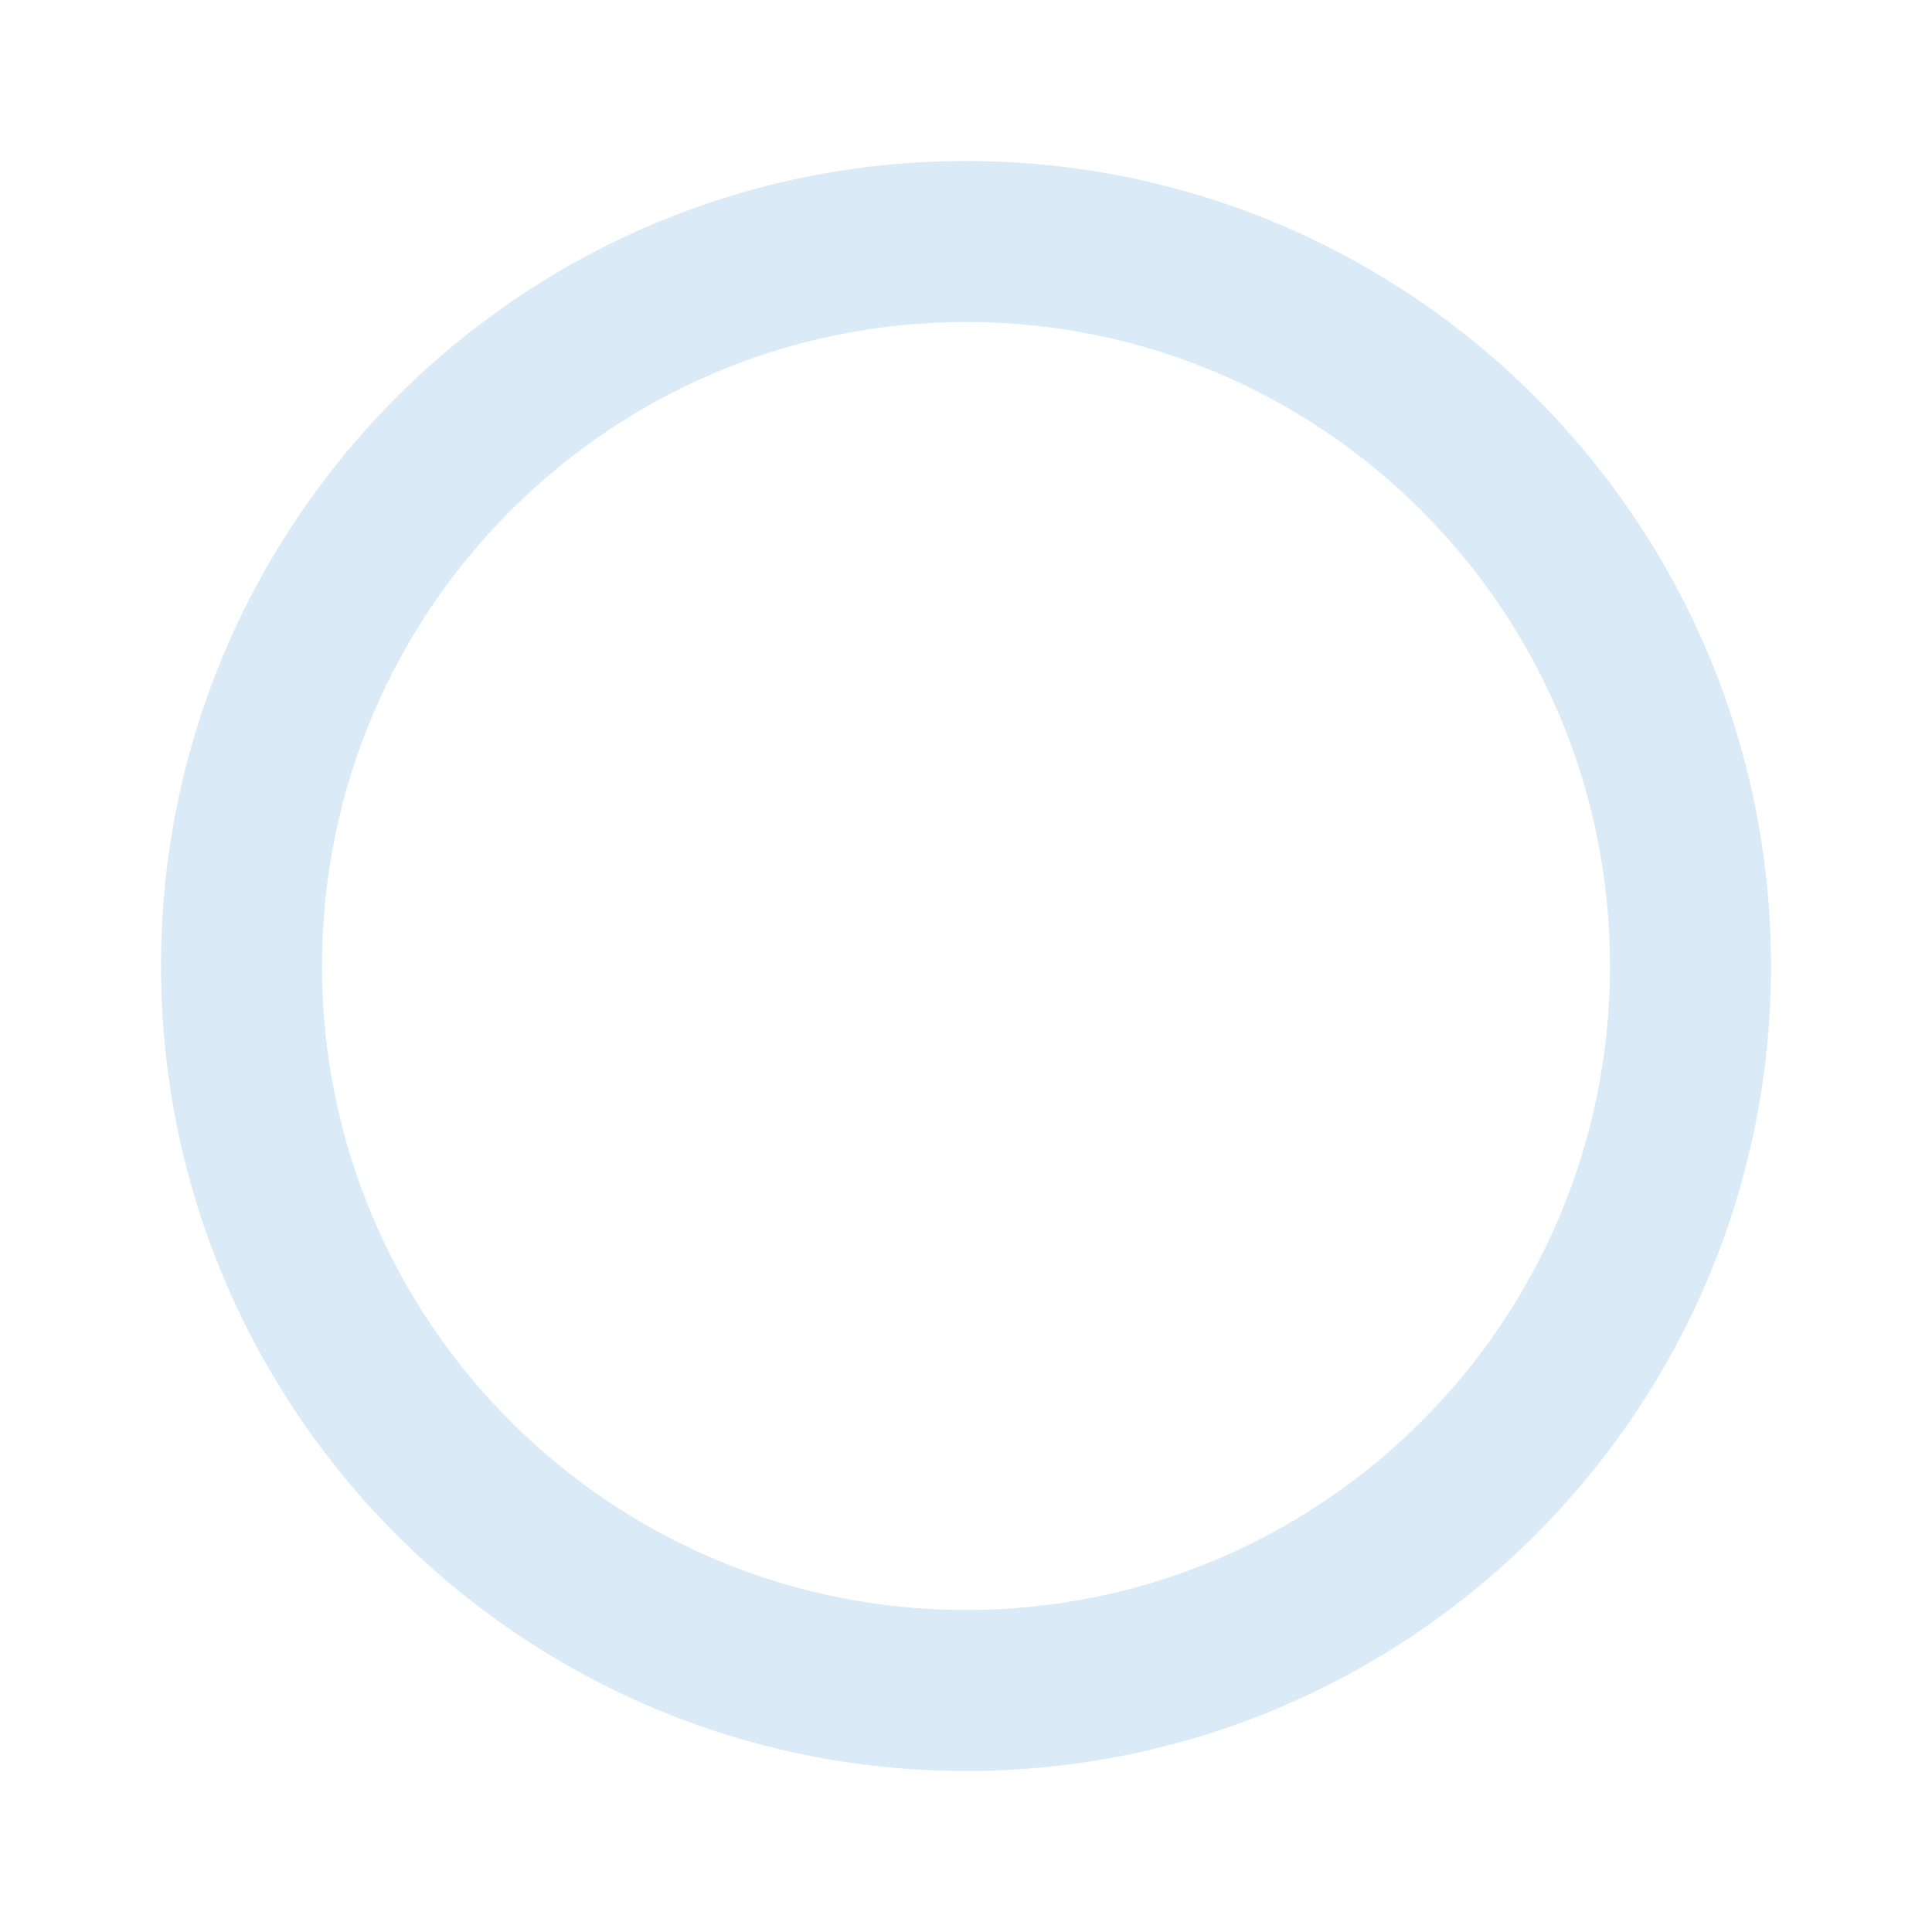
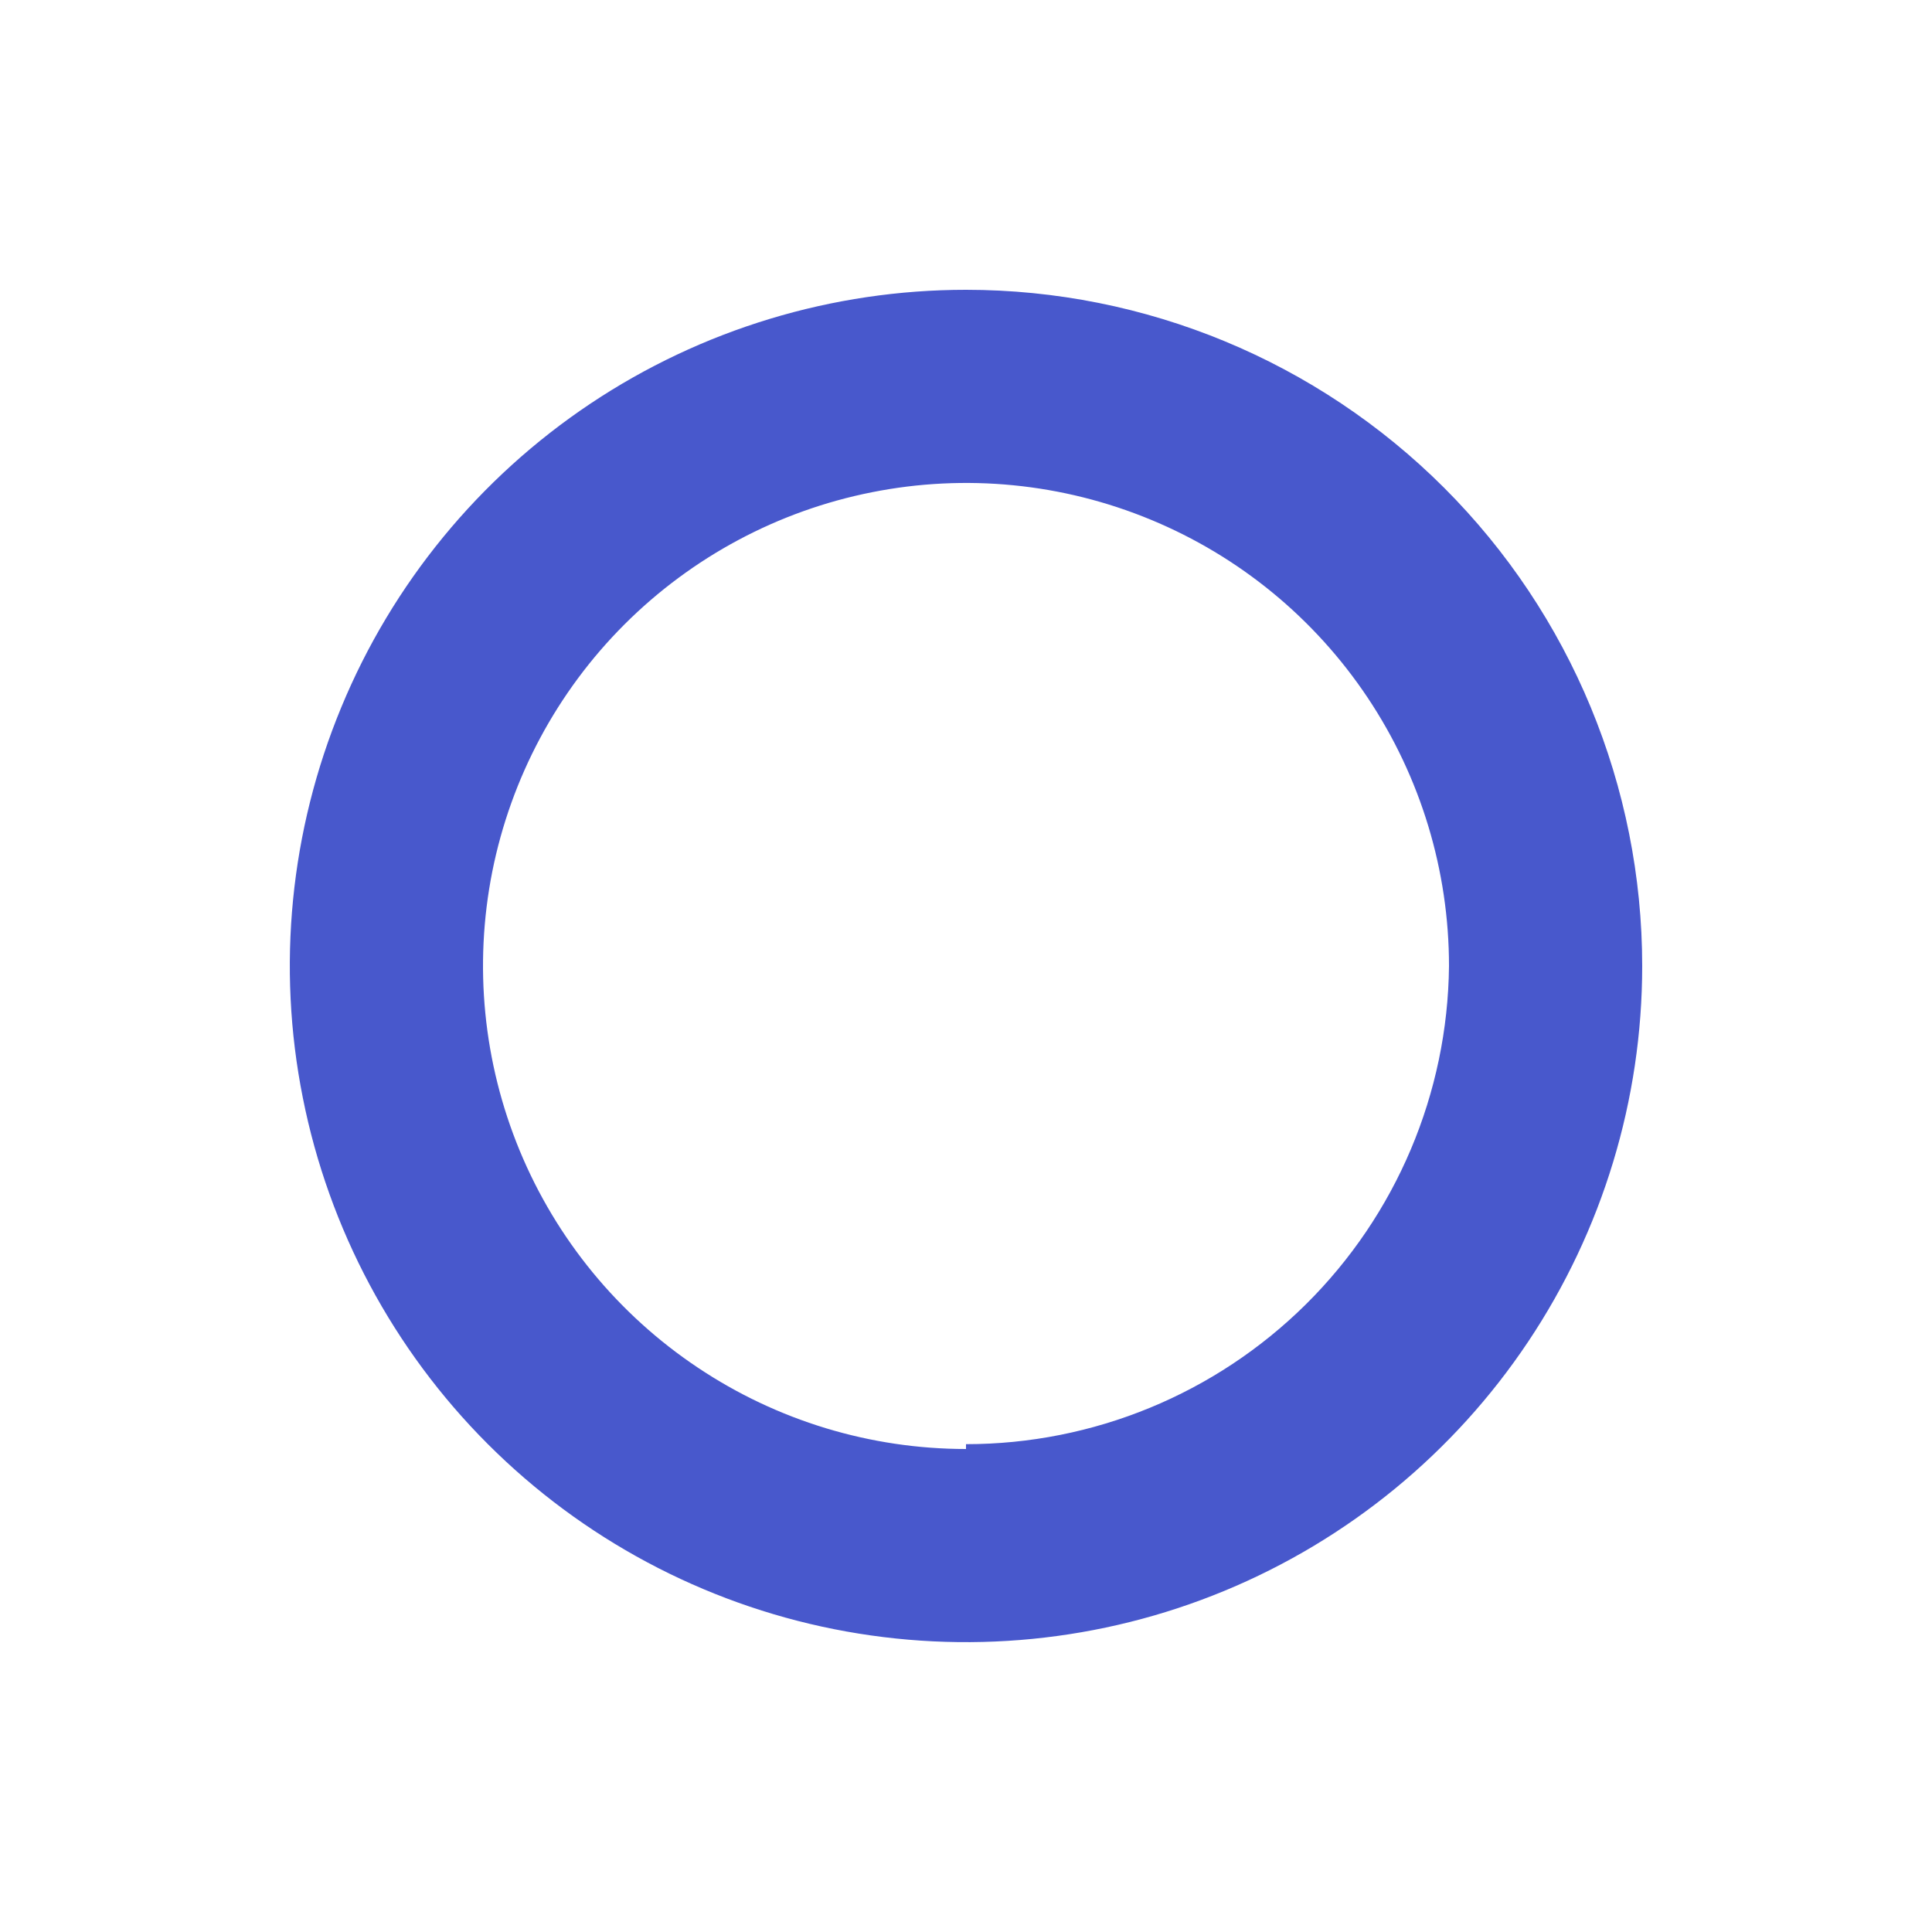
<svg xmlns="http://www.w3.org/2000/svg" width="24" height="24" viewBox="0 0 24 24" fill="none">
-   <path d="M12 2C6.48 2 2 6.48 2 12C2 17.52 6.48 22 12 22C17.52 22 22 17.52 22 12C22 6.48 17.52 2 12 2ZM12 20C7.58 20 4 16.42 4 12C4 7.58 7.58 4 12 4C16.42 4 20 7.58 20 12C20 16.42 16.42 20 12 20Z" fill="#DAEBF7" />
+   <path d="M12 3.6C10.339 3.6 8.715 4.092 7.333 5.015C5.952 5.938 4.875 7.25 4.24 8.785C3.604 10.32 3.437 12.009 3.762 13.638C4.086 15.268 4.886 16.765 6.06 17.939C7.235 19.114 8.732 19.914 10.361 20.238C11.991 20.562 13.68 20.396 15.215 19.76C16.75 19.124 18.061 18.048 18.984 16.666C19.907 15.285 20.4 13.661 20.4 12C20.4 9.772 19.515 7.635 17.94 6.06C16.364 4.485 14.228 3.6 12 3.6V3.6ZM12 18C10.813 18 9.653 17.648 8.667 16.988C7.68 16.329 6.911 15.392 6.457 14.296C6.003 13.199 5.884 11.993 6.115 10.829C6.347 9.665 6.918 8.596 7.757 7.757C8.597 6.918 9.666 6.346 10.83 6.115C11.993 5.883 13.2 6.002 14.296 6.456C15.393 6.91 16.33 7.679 16.989 8.666C17.648 9.653 18 10.813 18 12C17.984 13.581 17.345 15.091 16.222 16.203C15.098 17.316 13.581 17.94 12 17.94V18Z" fill="#4858CC" />
</svg>
